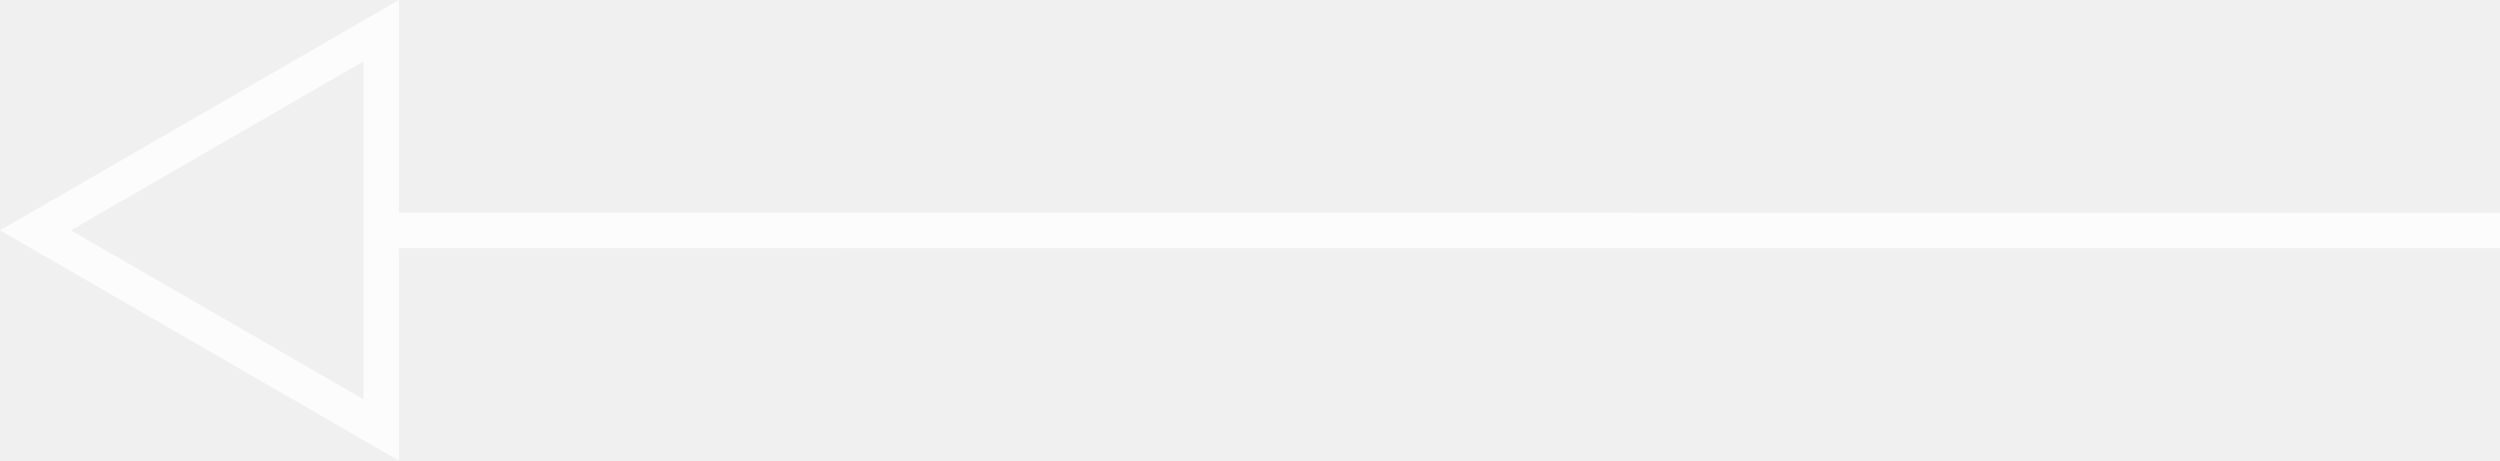
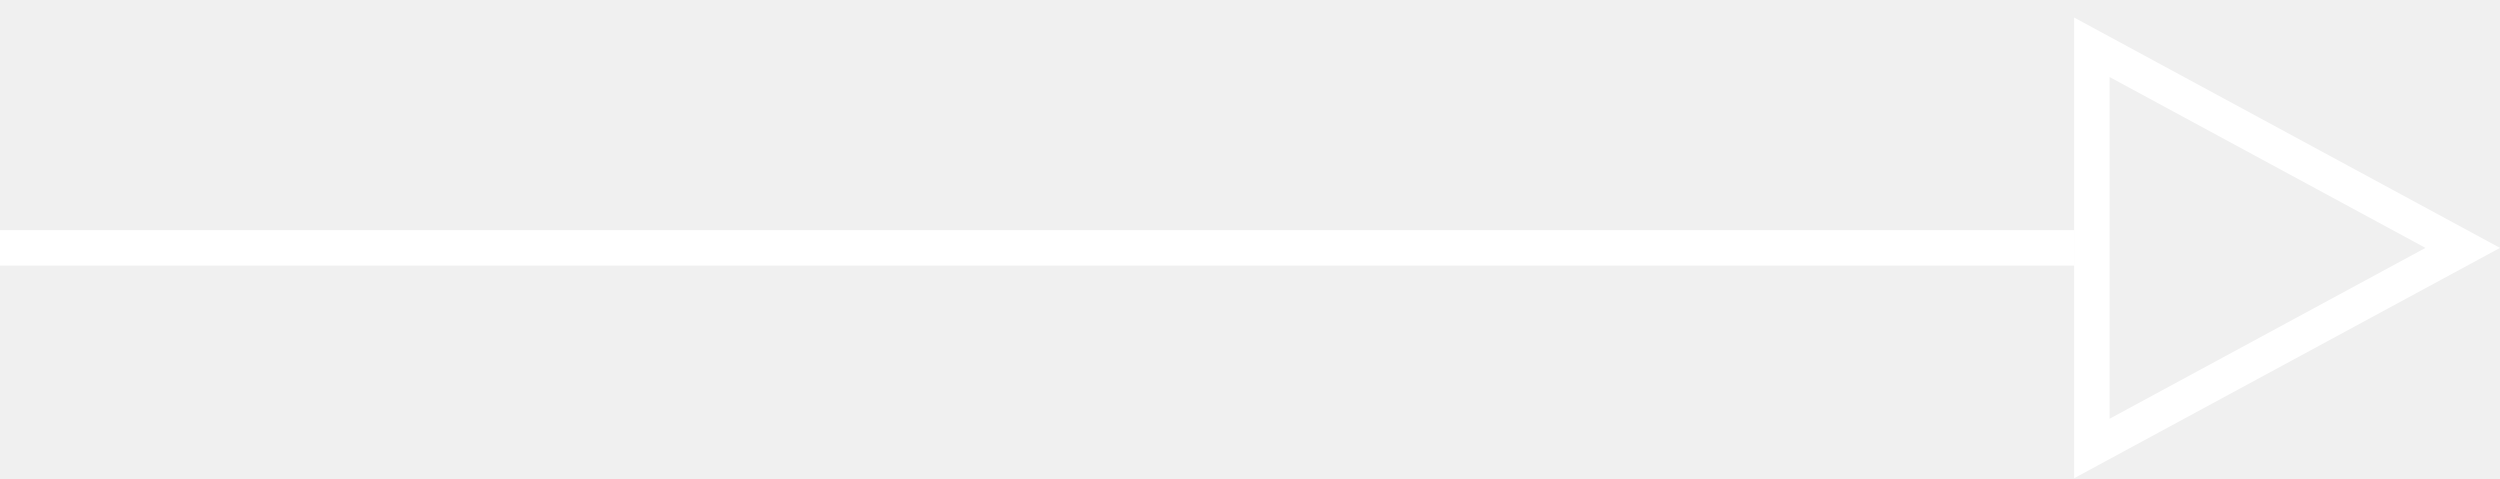
- <svg xmlns="http://www.w3.org/2000/svg" width="141" height="26" viewBox="0 0 141 26" fill="none">
-   <path fill-rule="evenodd" clip-rule="evenodd" d="M22.5 13.991L141 14L141 12L22.5 11.991L22.5 2.309L22.5 -5.1798e-06L20.5 1.155L2 11.836L-1.58266e-05 12.99L2 14.145L20.5 24.826L22.5 25.981L22.5 23.671L22.5 13.991ZM20.5 22.517L4 12.99L20.5 3.464L20.5 22.517Z" fill="white" fill-opacity="0.8" />
+ <svg xmlns="http://www.w3.org/2000/svg" width="141" height="27" viewBox="0 0 141 27" fill="none">
+   <path d="M117.005 13.981L1.45435e-05 13.981" stroke="white" stroke-width="2" />
+   <path d="M117.982 2.668L138.898 13.981L117.982 25.294L117.982 2.668Z" stroke="white" stroke-width="2" />
</svg>
